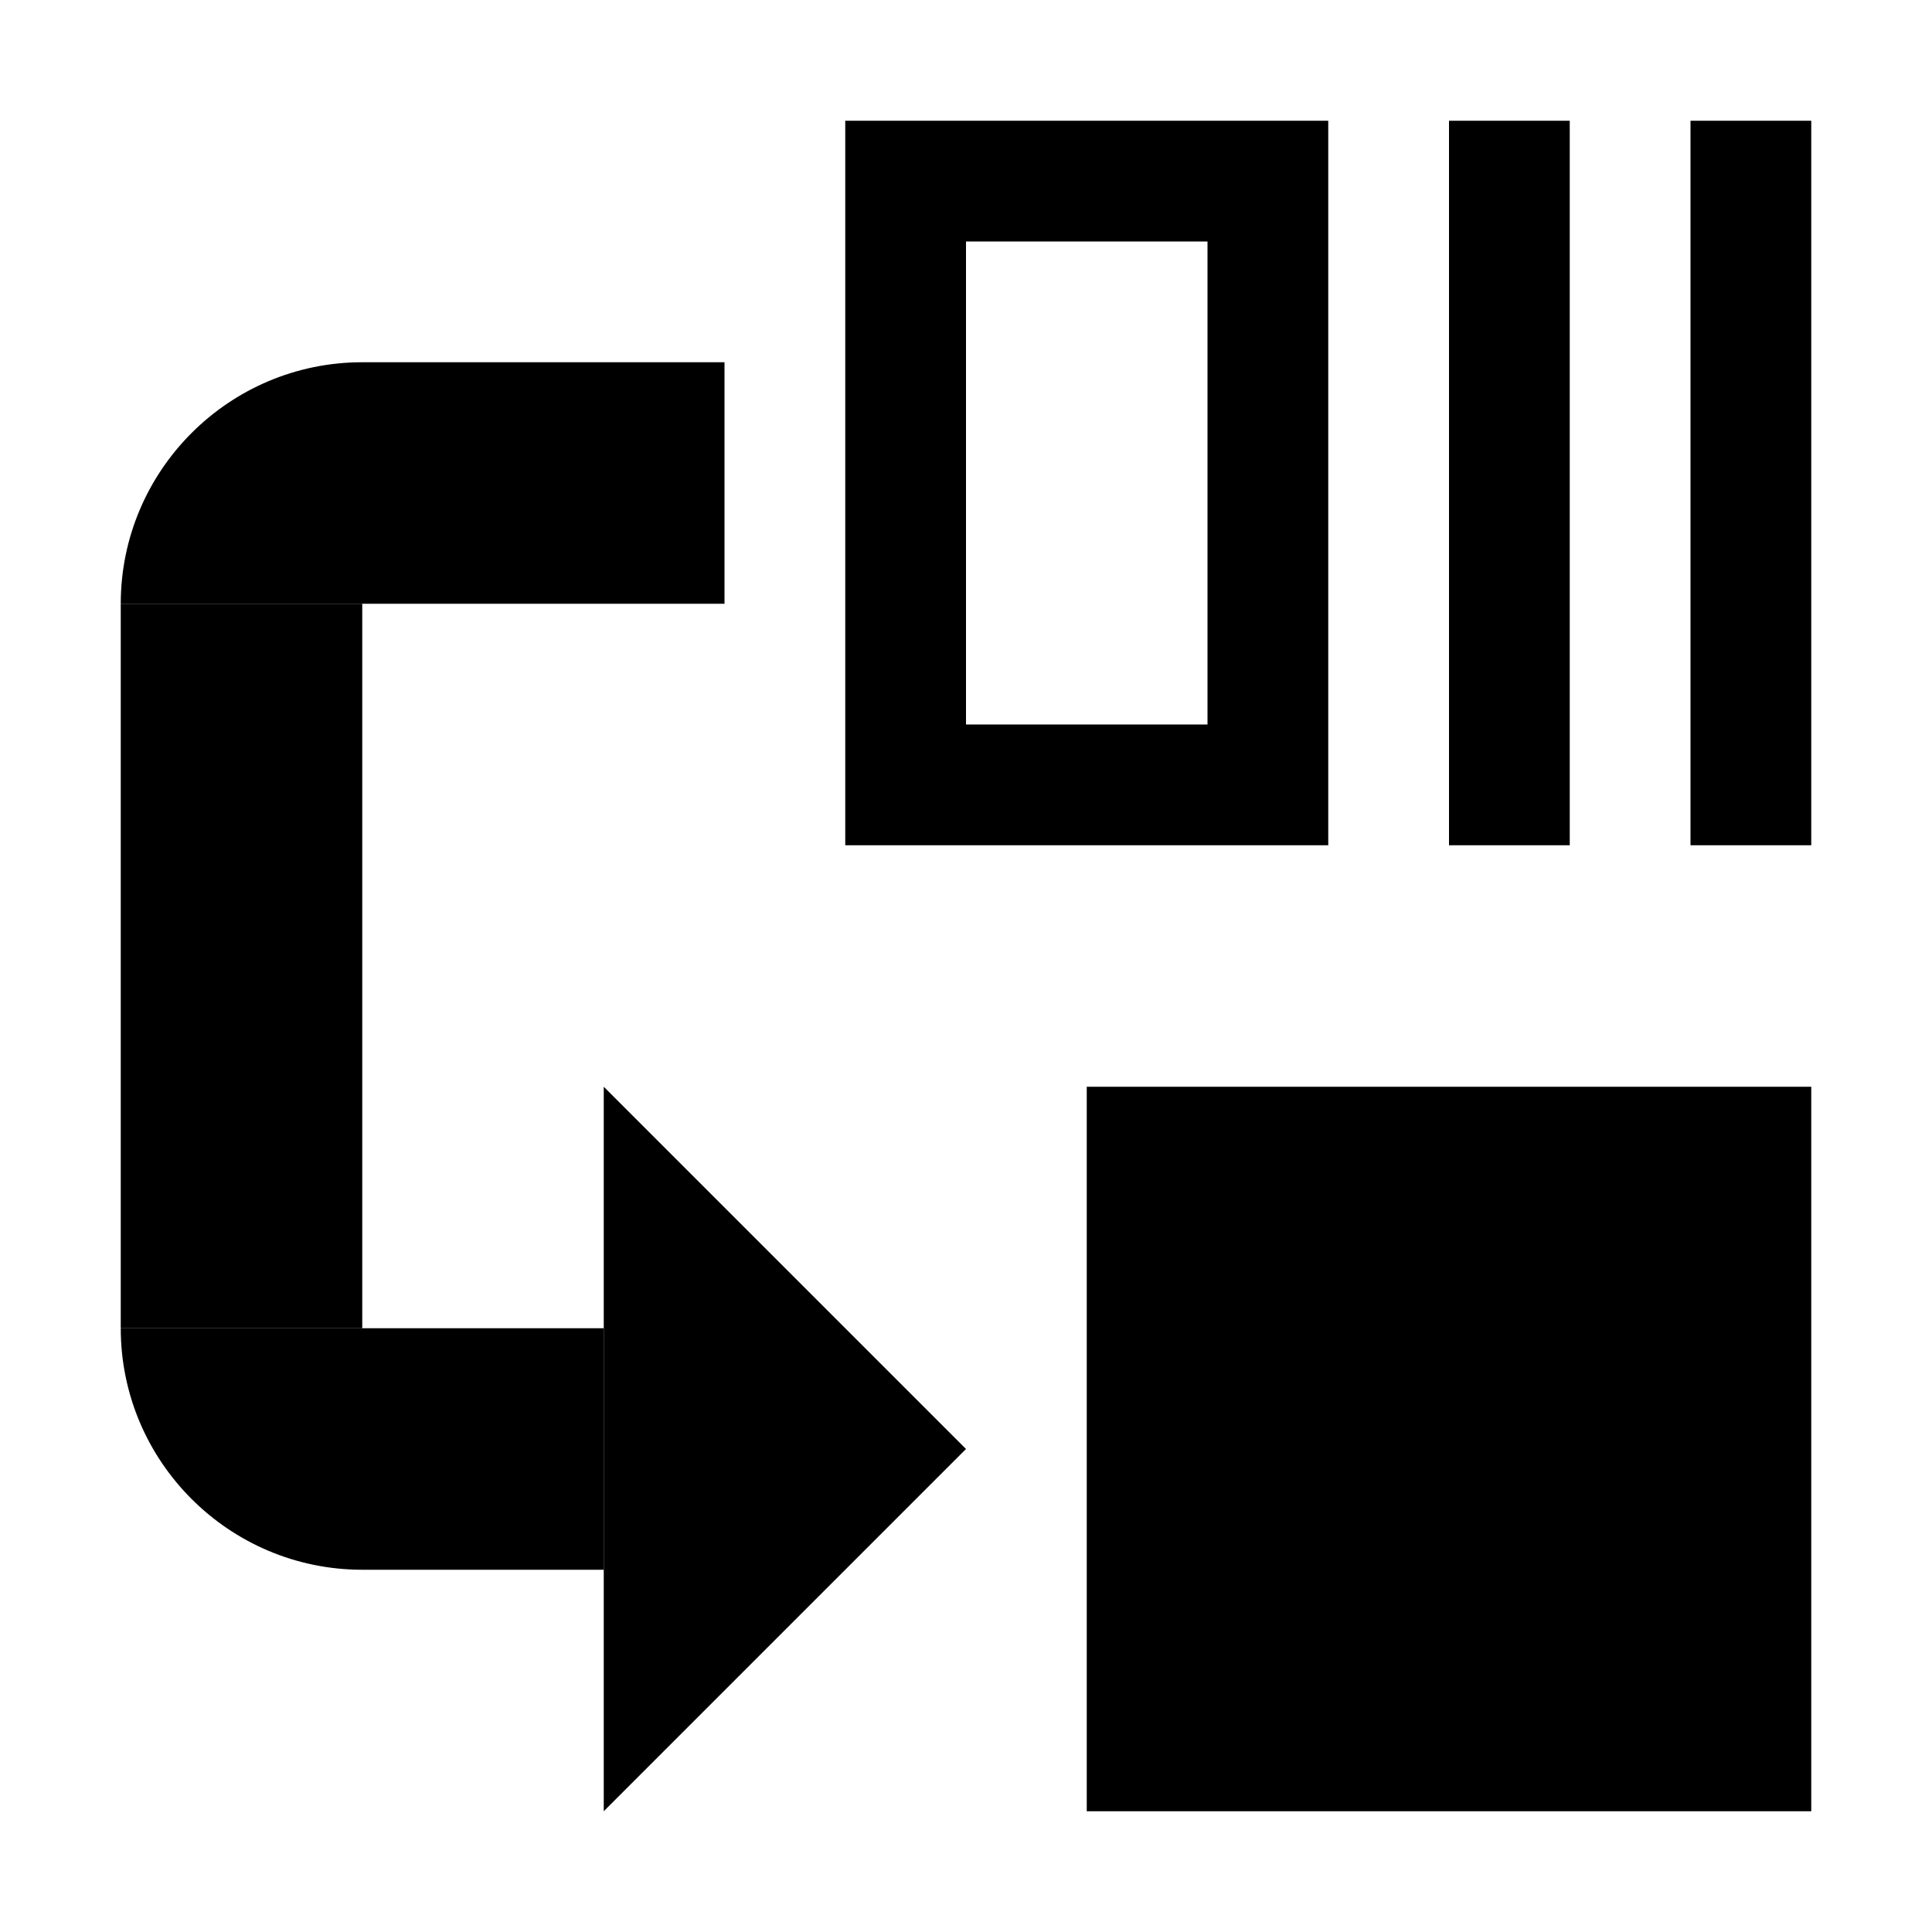
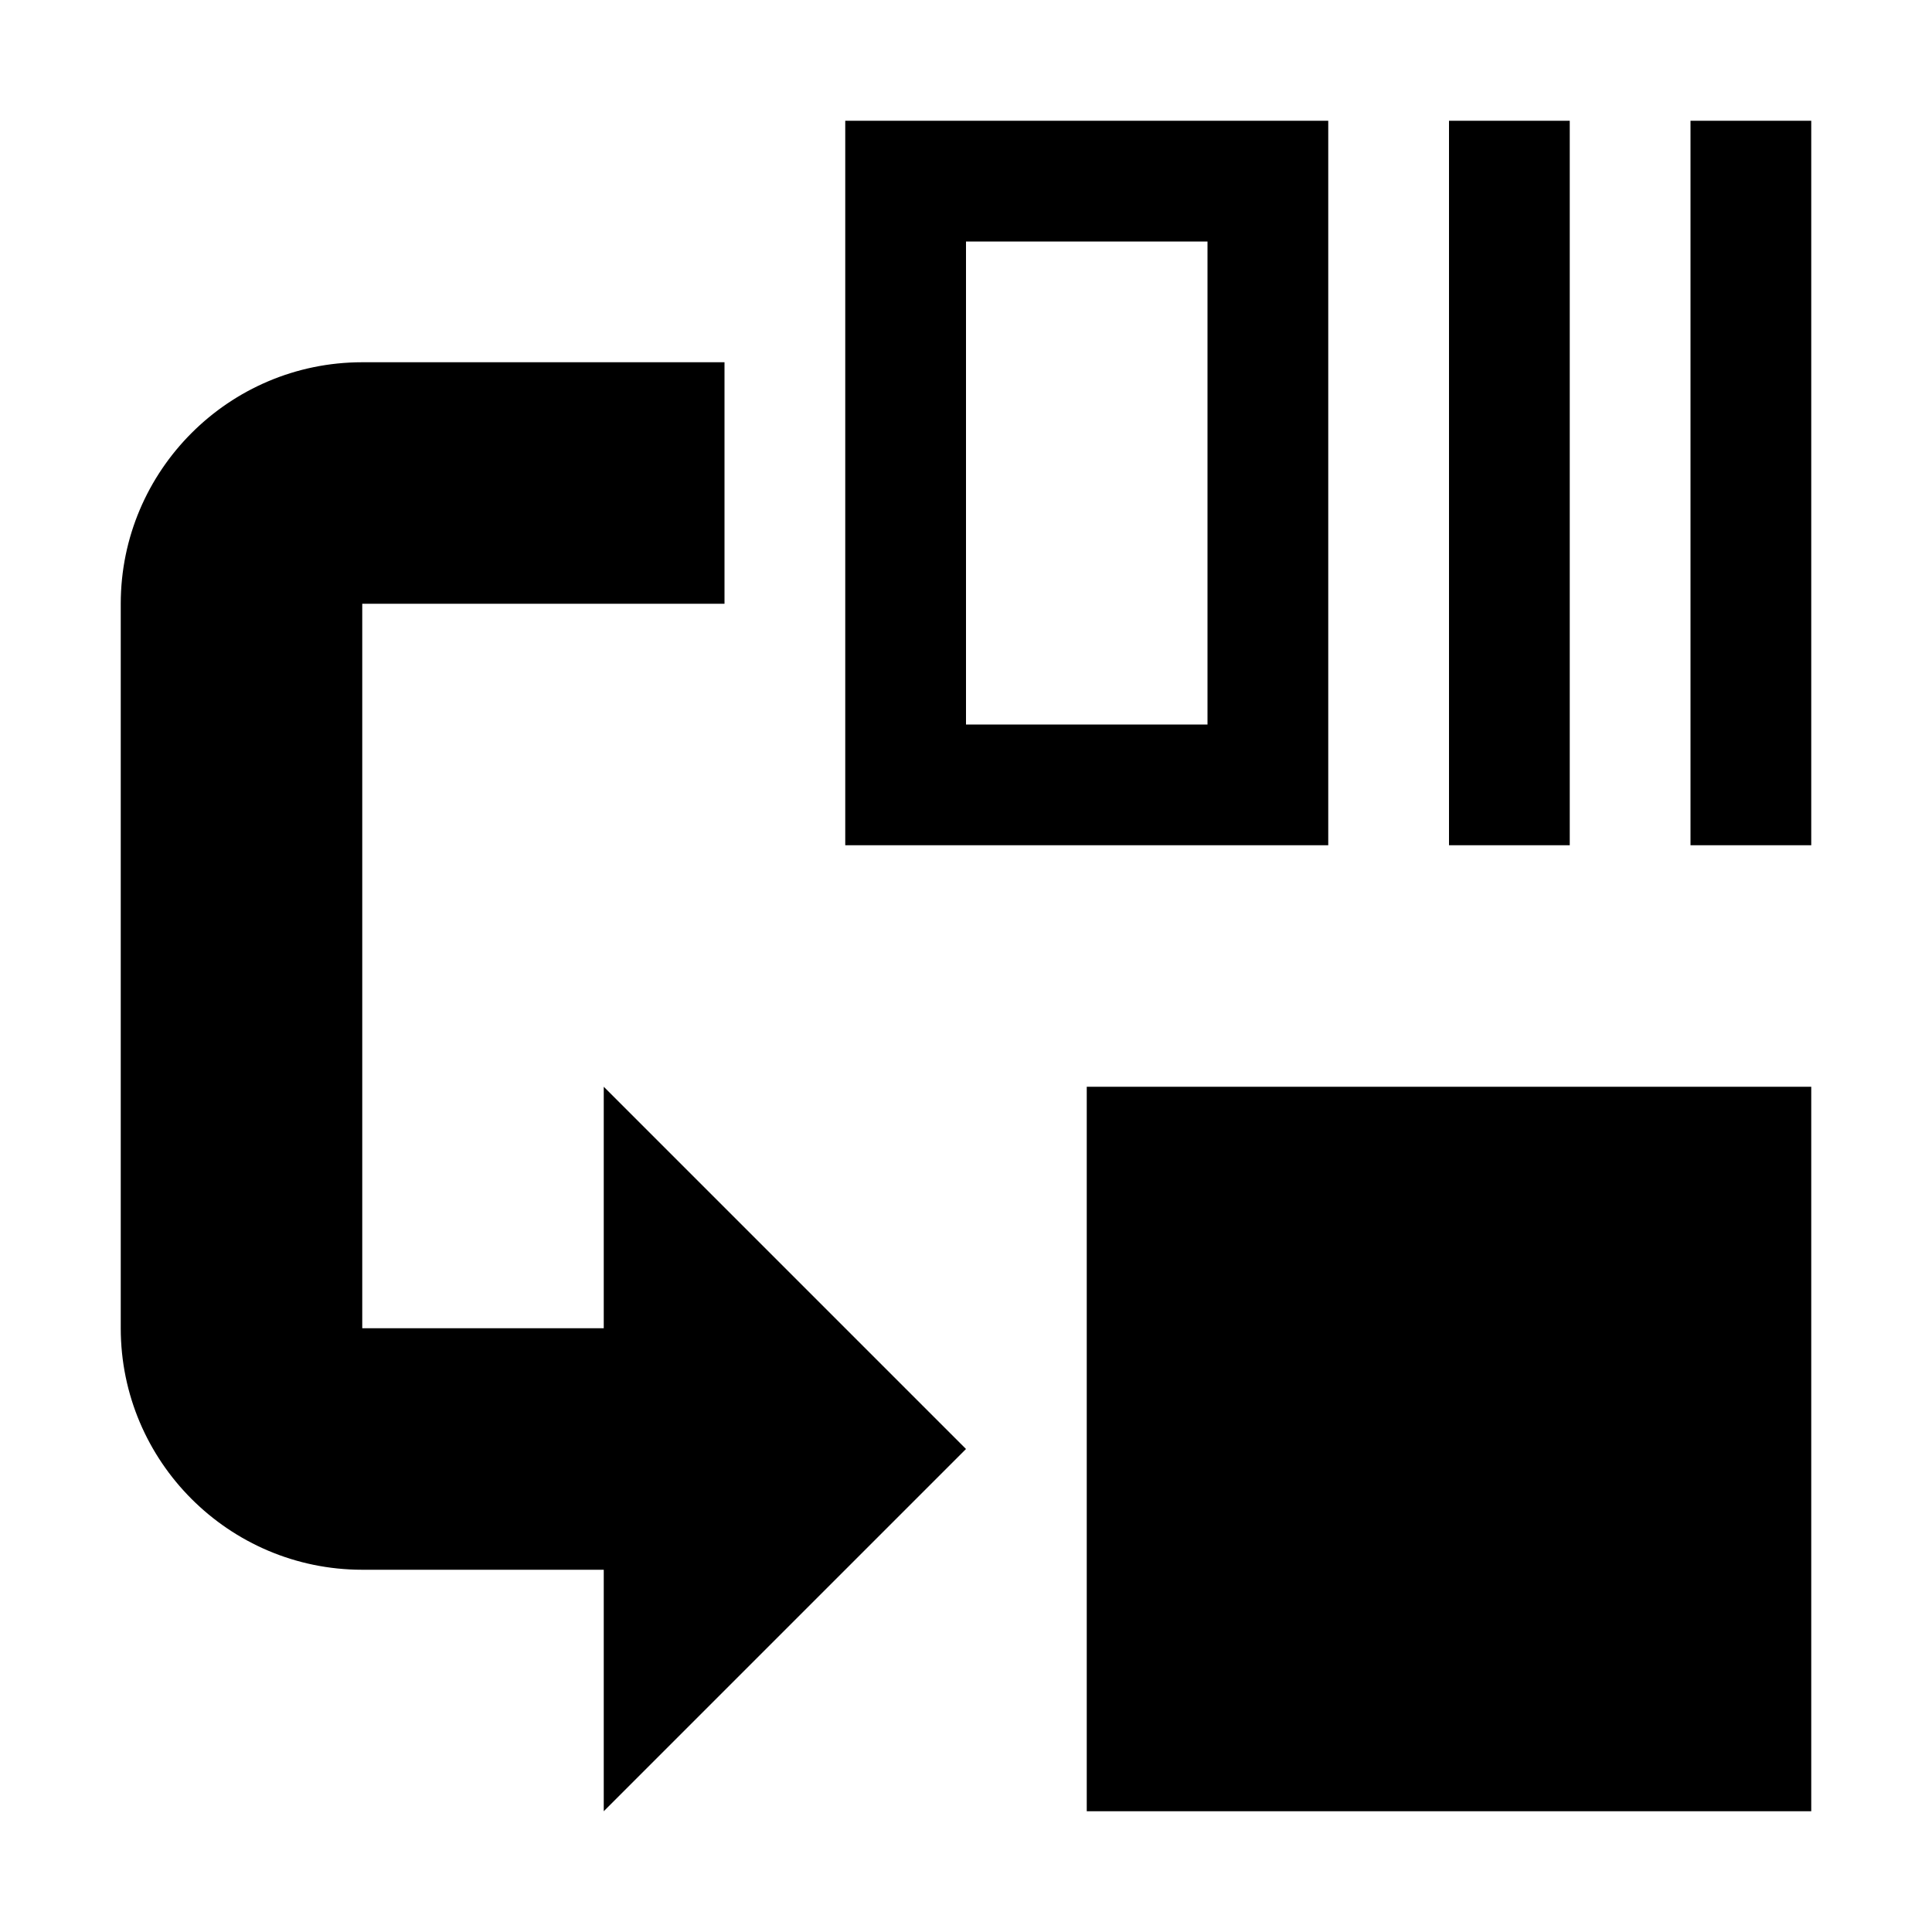
<svg xmlns="http://www.w3.org/2000/svg" version="1.1" id="Layer_1" x="0px" y="0px" width="512px" height="512px" viewBox="0 0 512 512" enable-background="new 0 0 512 512" xml:space="preserve">
-   <rect x="288" y="288" width="192" height="192" />
-   <g>
-     <path d="M320,64v128h-64V64H320 M352,32H224v192h128V32L352,32z" />
-   </g>
-   <rect x="32" y="160" width="64" height="192" />
-   <path d="M160,352v64H96c-35.3,0-64-28.7-64-64v0H160z" />
-   <path d="M192,96v64H32v0c0-35.3,28.7-64,64-64H192z" />
-   <polygon points="160,288 256,384 160,480 " />
-   <g>
-     <polygon points="480,32 448,32 448,224 480,224 480,32  " />
-   </g>
-   <rect x="384" y="32" width="32" height="192" />
+   <path d="M288,288h192v192H288V288z M352,224H224V32h128V224z M320,64h-64v128h64V64z M160,352H96V160h96V96H96  c-35.3,0-64,28.7-64,64v0v192v0c0,35.3,28.7,64,64,64h64v64l96-96l-96-96V352z M448,32v192h32V32H448z M416,32h-32v192h32V32z" />
</svg>
